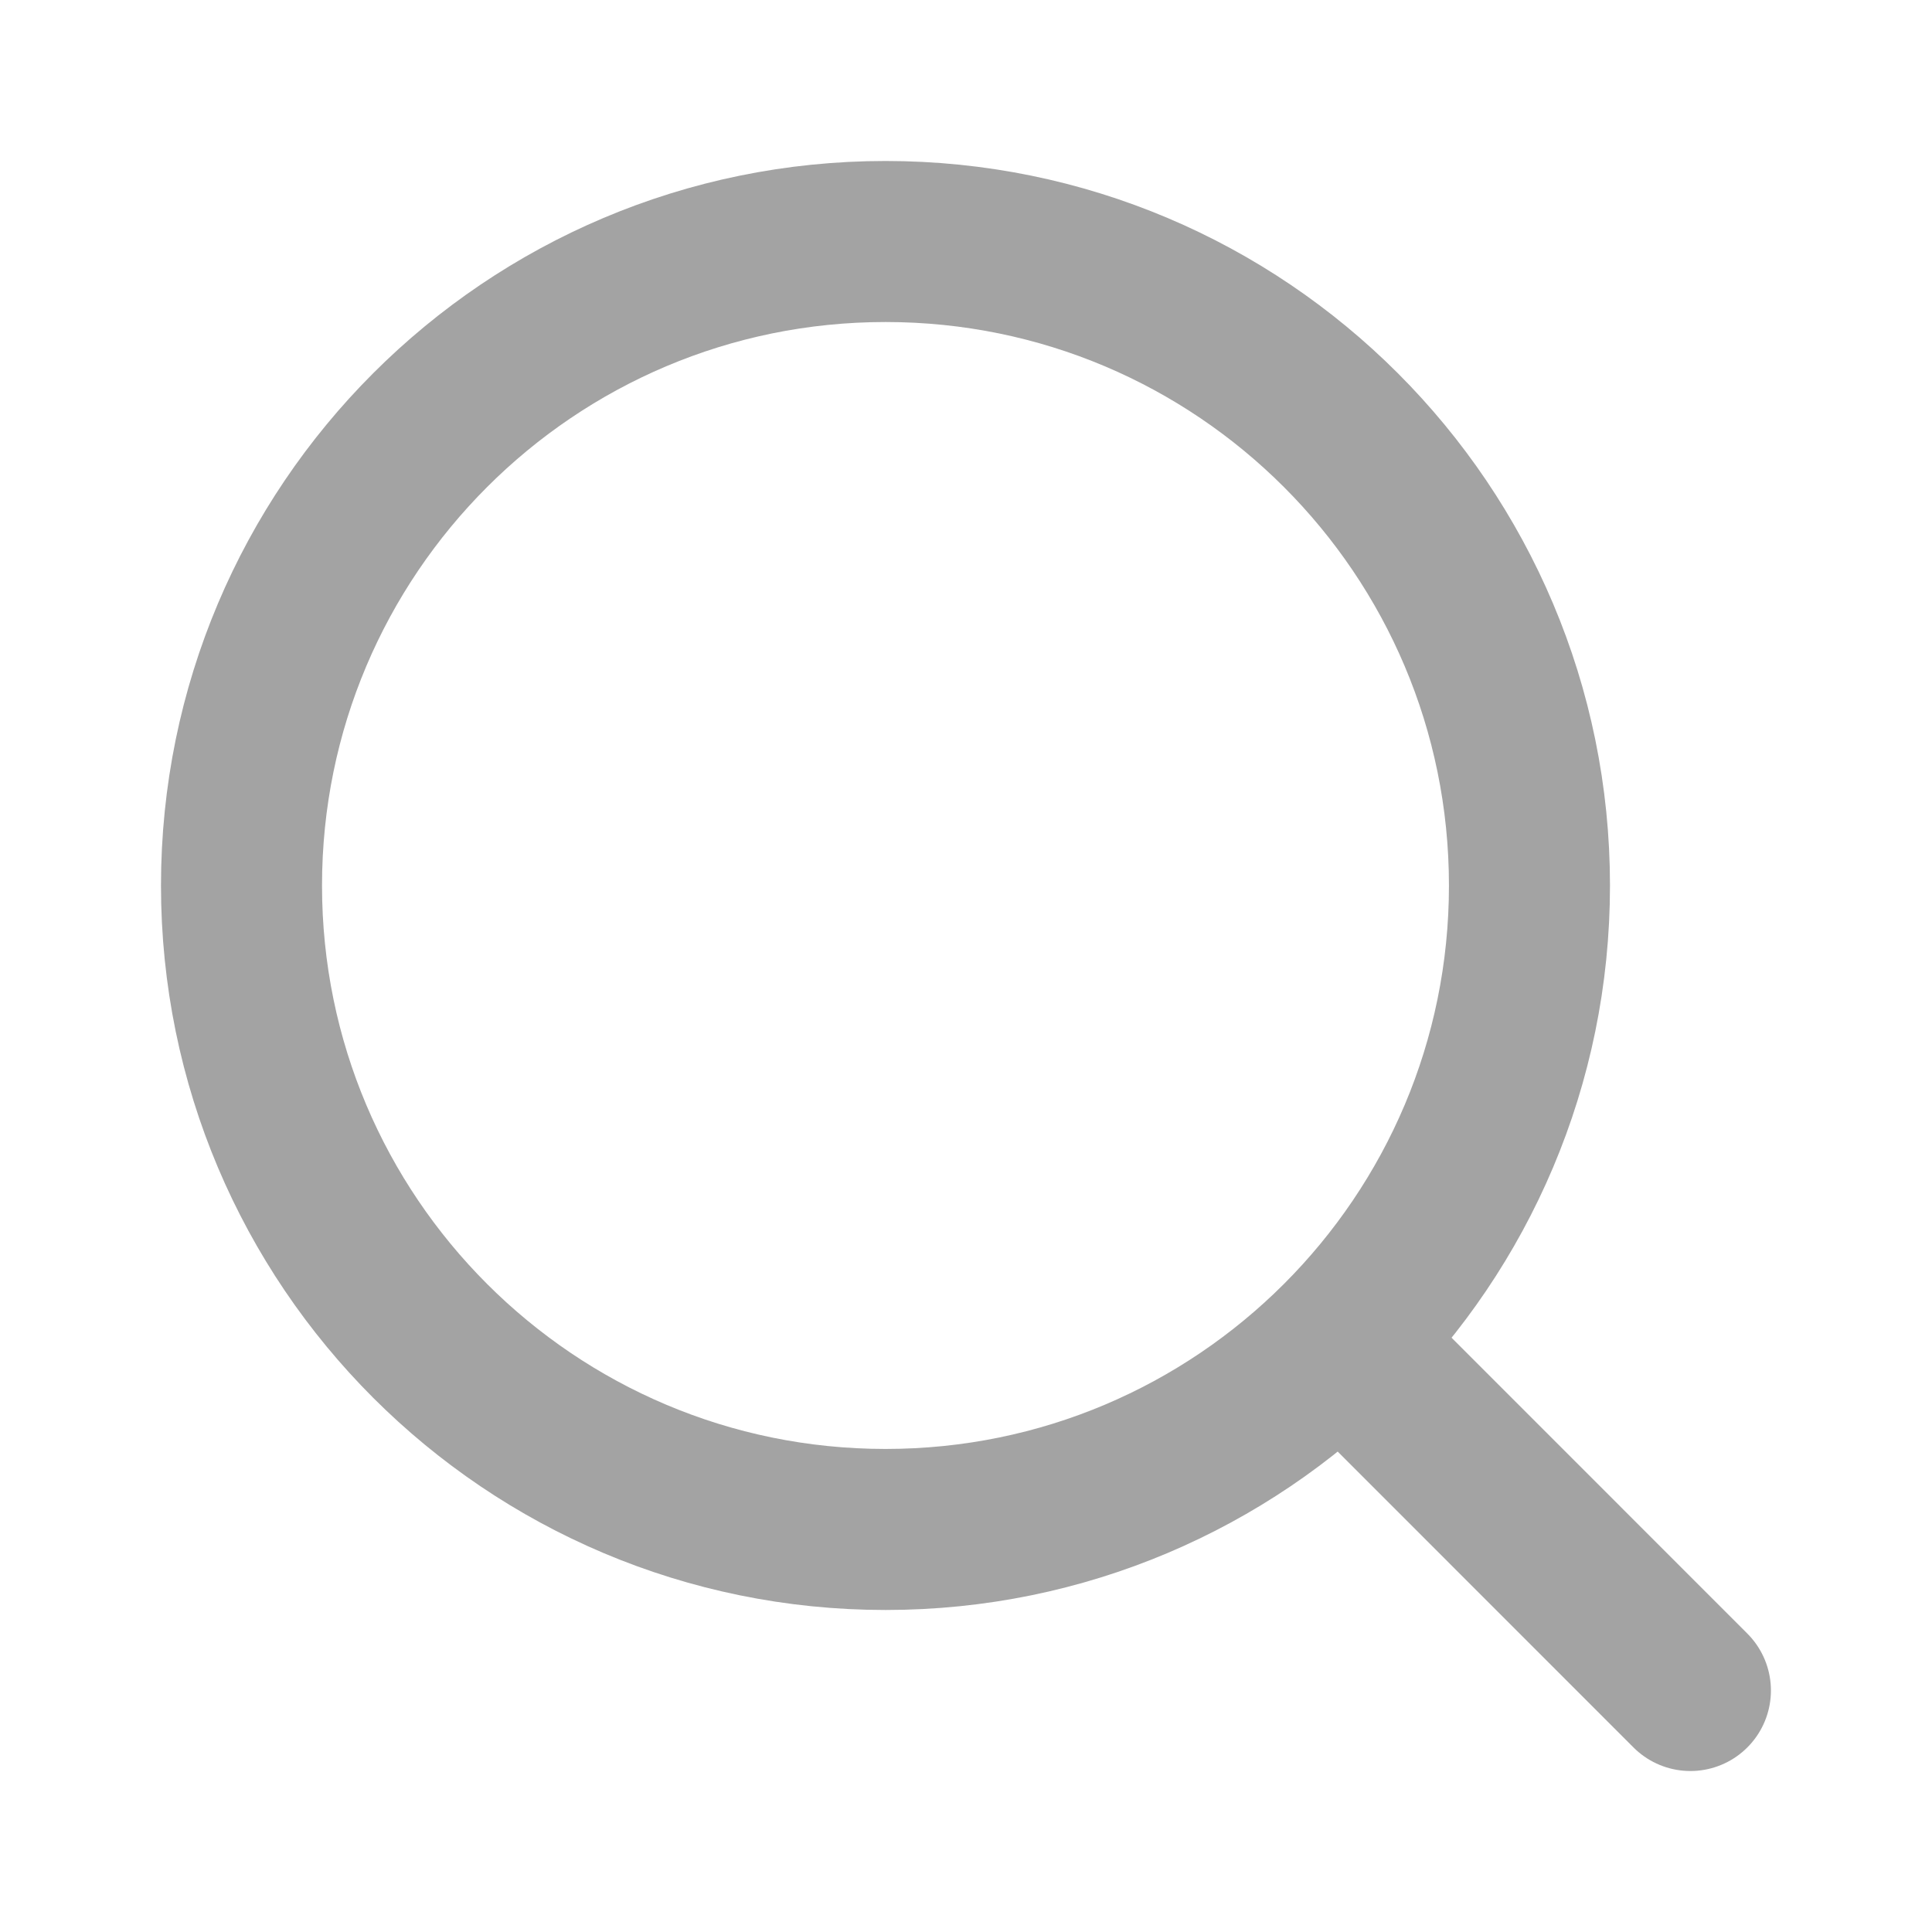
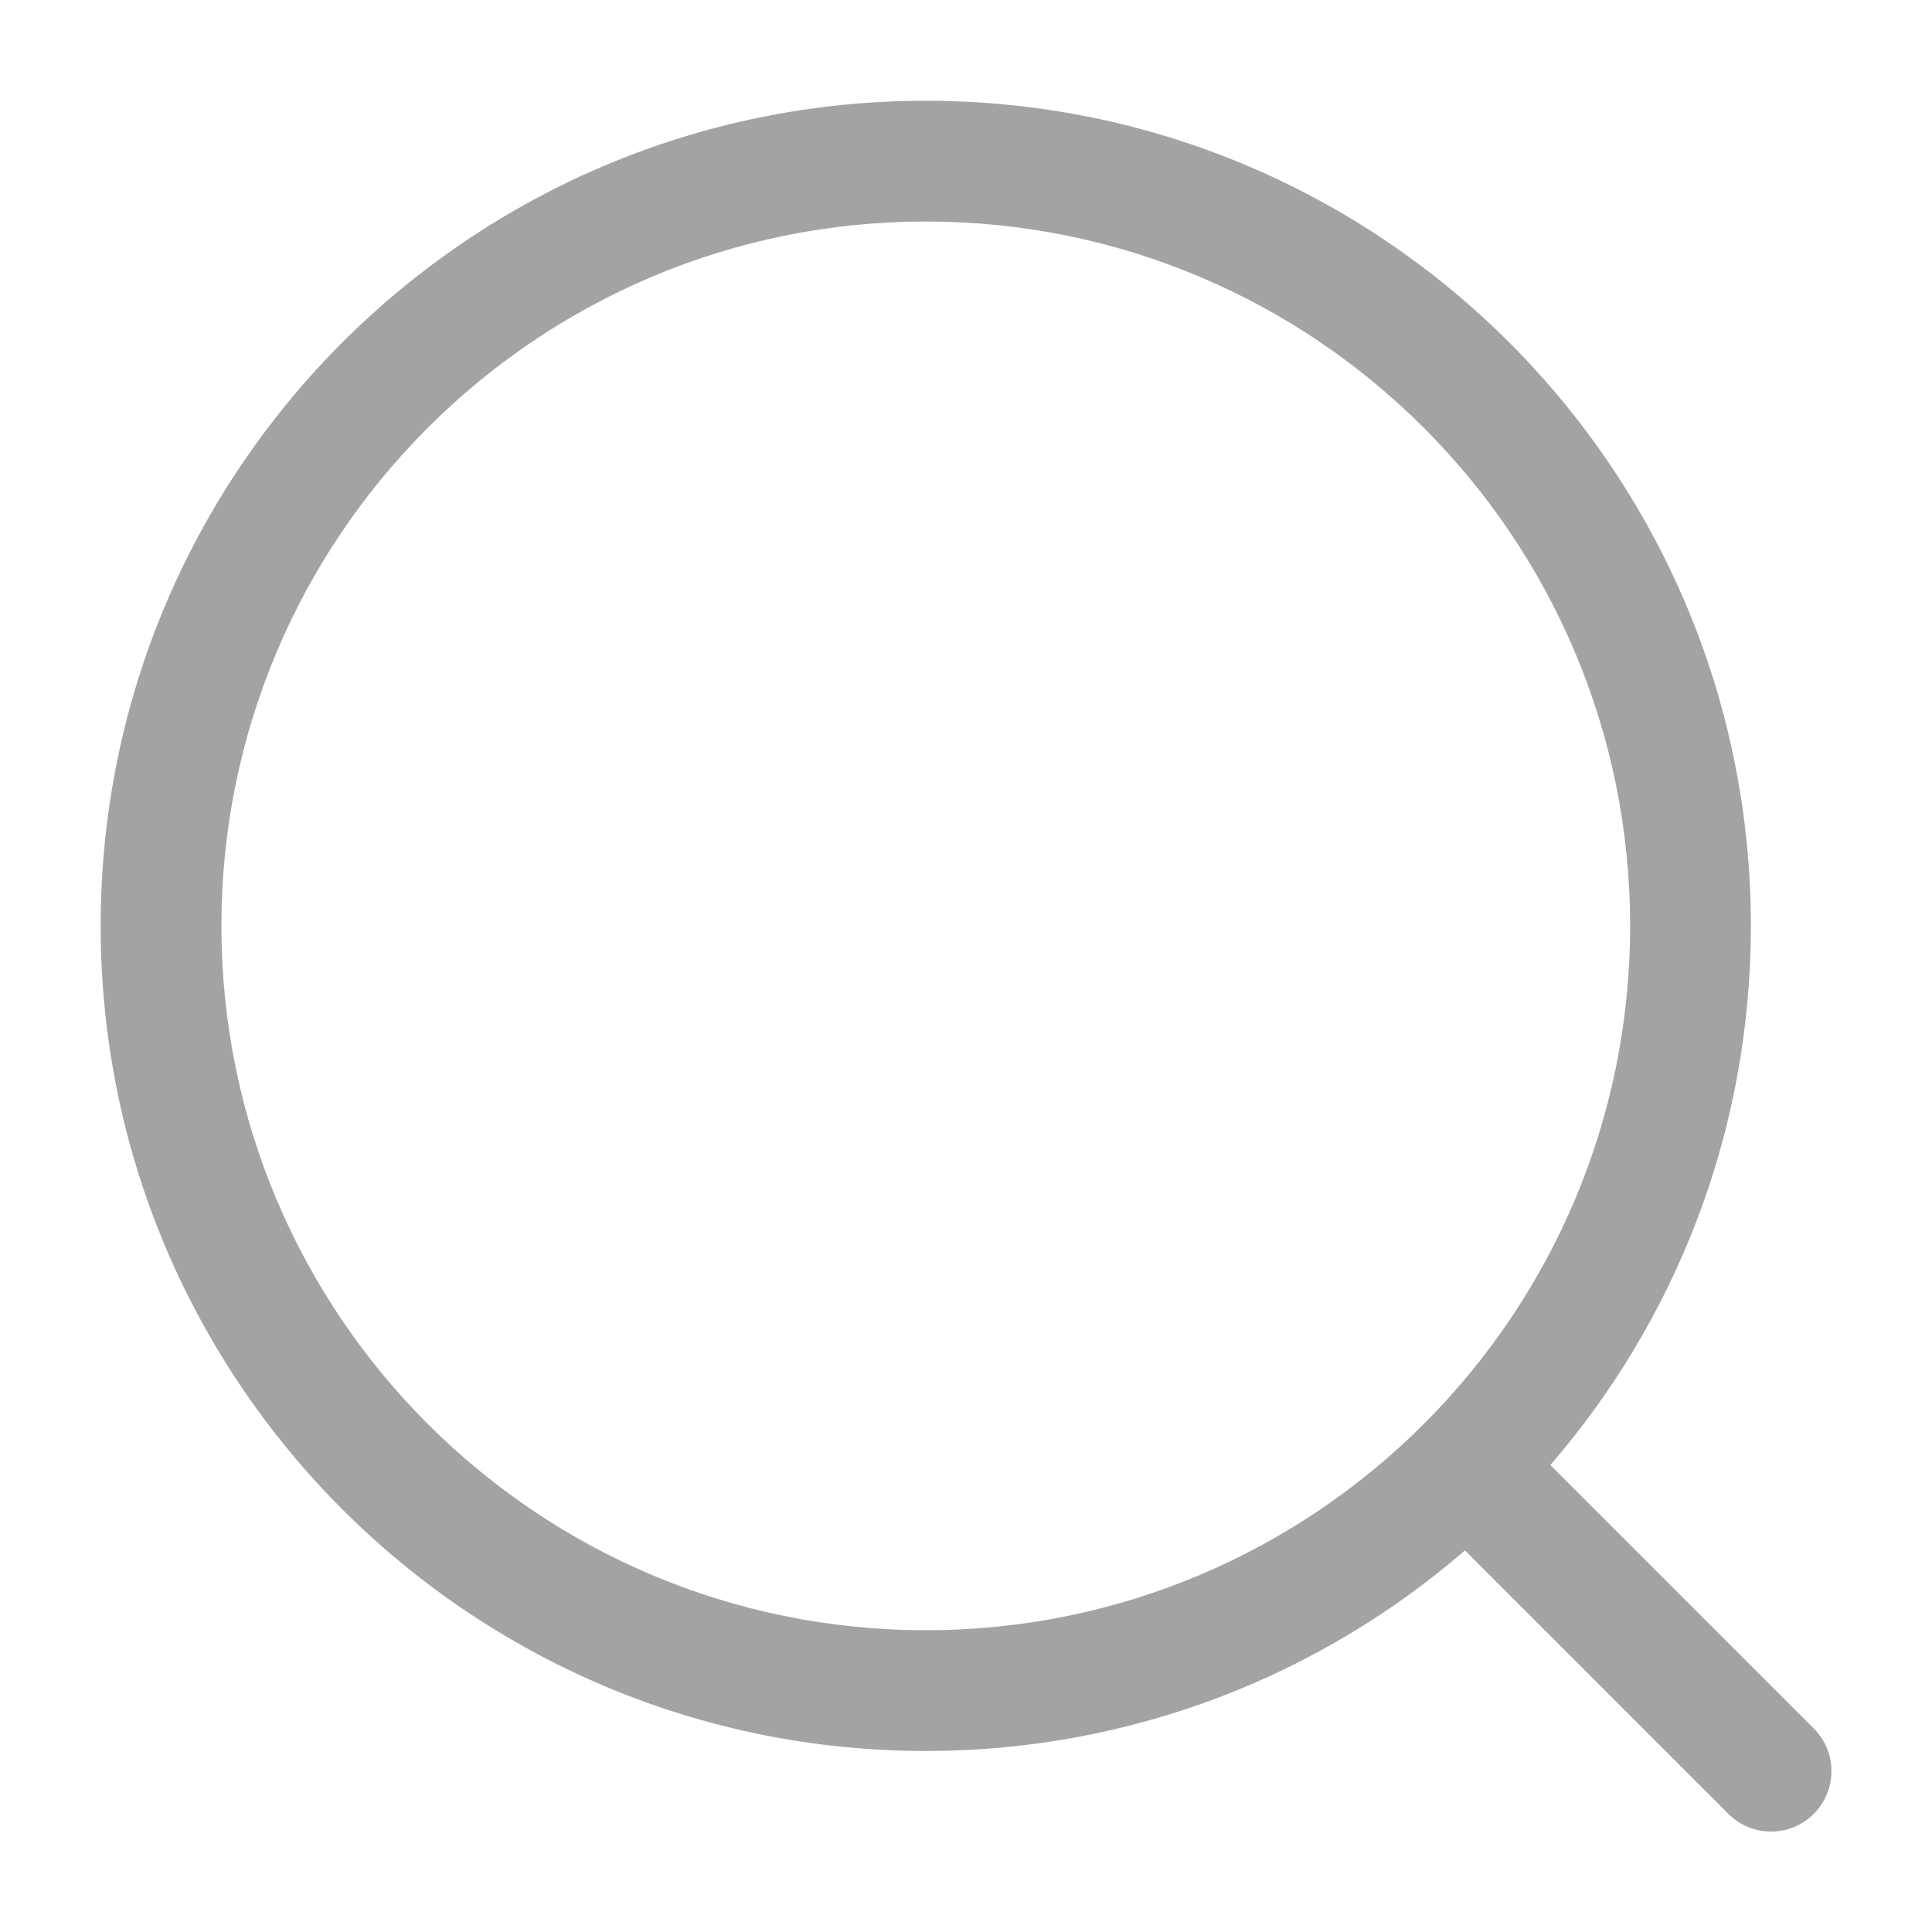
<svg xmlns="http://www.w3.org/2000/svg" width="20" height="20" viewBox="0 0 20 20" fill="none">
-   <path d="M9.167 15.833C12.849 15.833 15.833 12.849 15.833 9.167C15.833 5.485 12.849 2.5 9.167 2.5C5.485 2.5 2.5 5.485 2.5 9.167C2.5 12.849 5.485 15.833 9.167 15.833Z" stroke="#A3A3A3" stroke-width="1.667" stroke-linecap="round" stroke-linejoin="round" />
-   <path d="M17.499 17.5L13.916 13.916" stroke="#A3A3A3" stroke-width="1.667" stroke-linecap="round" stroke-linejoin="round" />
+   <path fill-rule="evenodd" clip-rule="evenodd" d="M9.584 2.293C5.557 2.293 2.292 5.558 2.292 9.585C2.292 13.612 5.557 16.876 9.584 16.876C13.611 16.876 16.875 13.612 16.875 9.585C16.875 5.558 13.611 2.293 9.584 2.293ZM1.042 9.585C1.042 4.867 4.866 1.043 9.584 1.043C14.301 1.043 18.125 4.867 18.125 9.585C18.125 11.718 17.343 13.669 16.049 15.166L18.776 17.893C19.02 18.137 19.02 18.532 18.776 18.777C18.532 19.021 18.136 19.021 17.892 18.777L15.165 16.05C13.668 17.344 11.717 18.126 9.584 18.126C4.866 18.126 1.042 14.302 1.042 9.585Z" fill="#A3A3A3" />
</svg>
